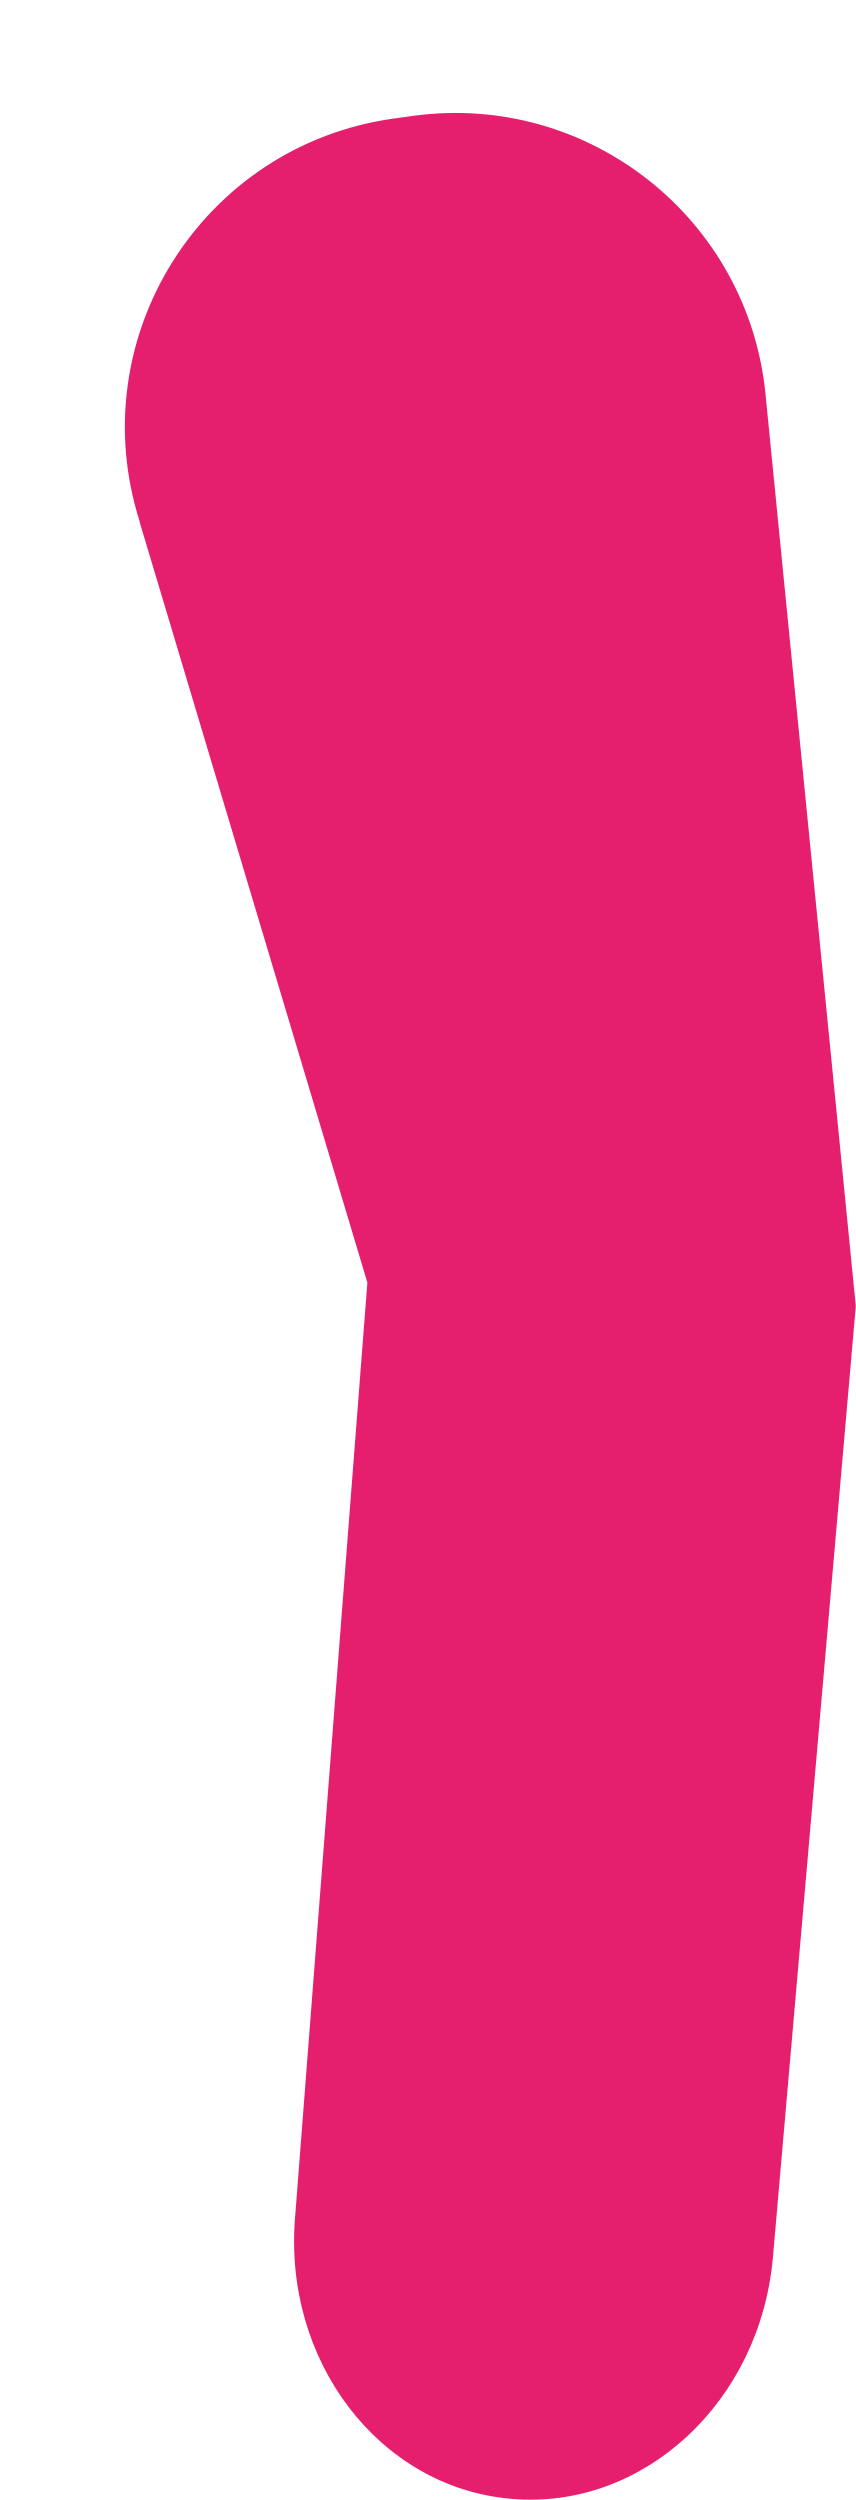
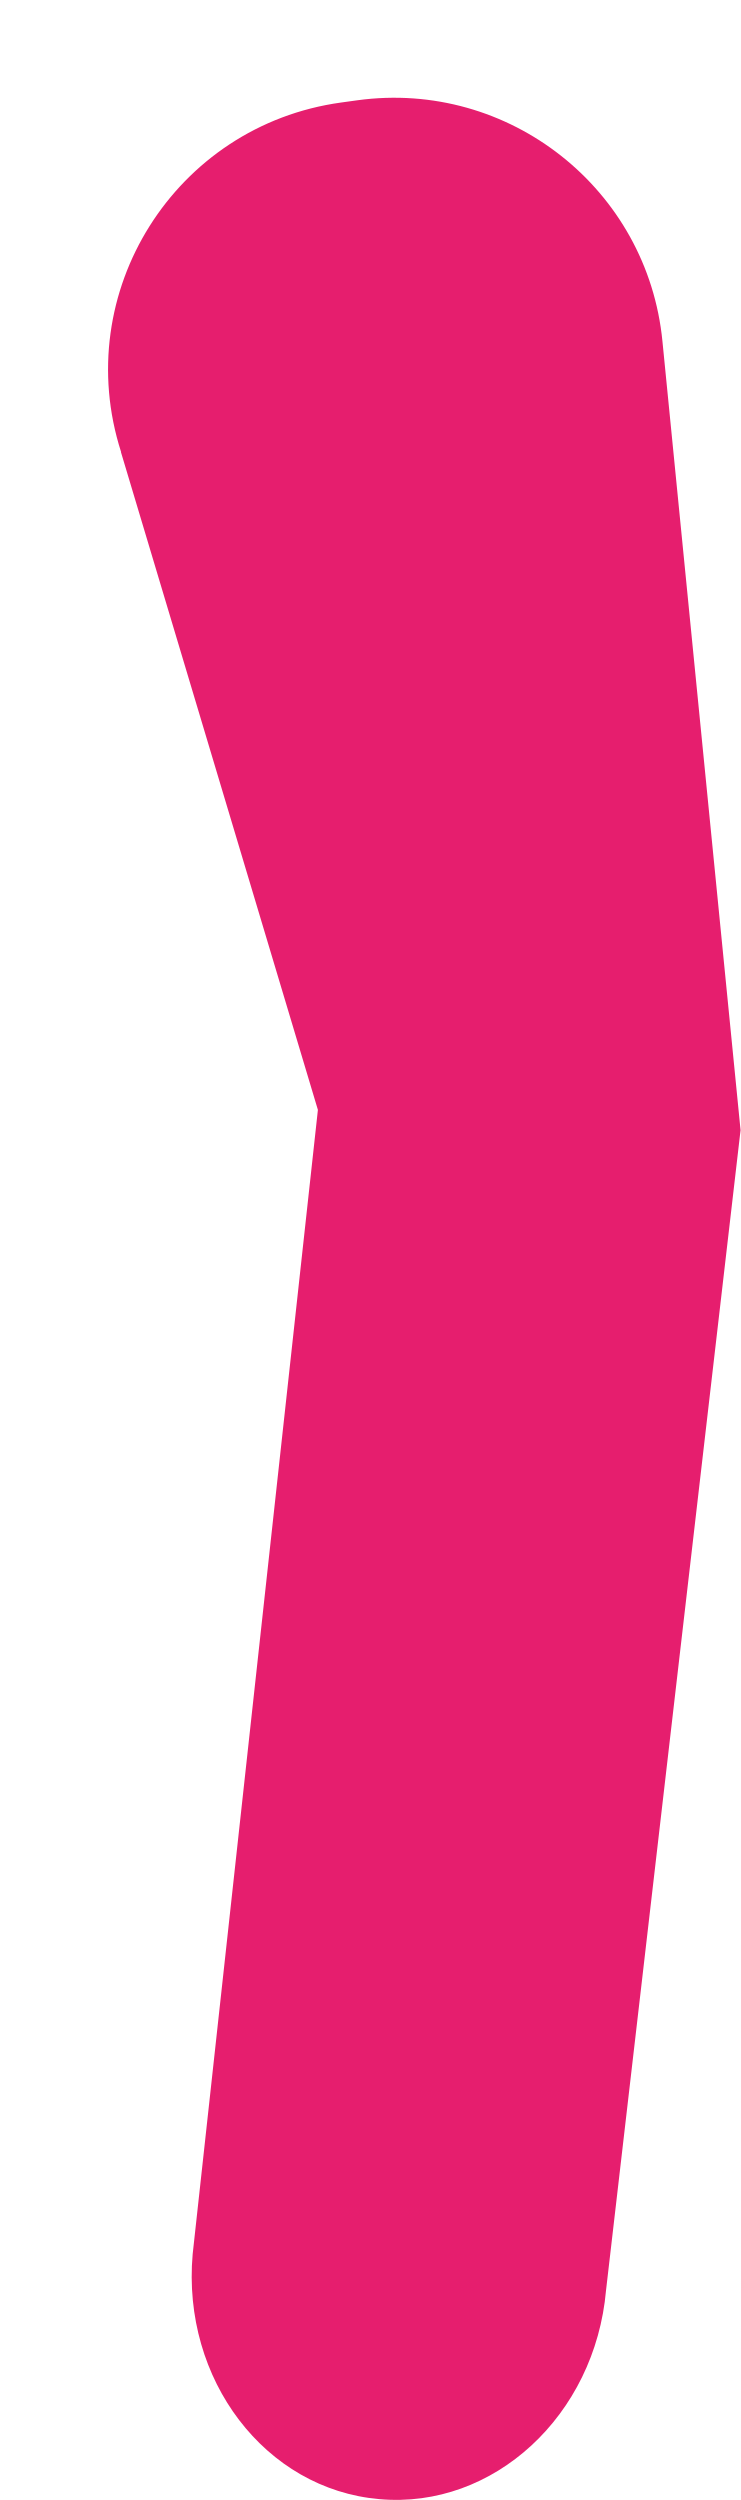
- <svg xmlns="http://www.w3.org/2000/svg" id="_图层_1" data-name="图层 1" viewBox="0 0 43.05 125.76">
+ <svg xmlns="http://www.w3.org/2000/svg" id="_图层_1" data-name="图层 1" viewBox="0 0 43.05 145.33">
  <defs>
    <style>
      .cls-1 {
        fill: #e61e6e;
      }
    </style>
  </defs>
-   <path class="cls-1" d="M7.03,26.28l11.45,38.24-3.63,46.94c-.64,7.29,4.22,13.67,10.86,14.24,6.63.59,12.53-4.86,13.17-12.14l4.17-47.86-4.54-45.85c-.86-8.86-8.92-15.23-17.74-14.02l-.94.13c-9.65,1.33-15.77,11.04-12.79,20.32Z" />
+   <path class="cls-1" d="M7.03,26.28l11.45,38.24-7.28,66.52c-.64,7.29,4.22,13.67,10.86,14.24,6.63.59,12.53-4.86,13.17-12.14l7.82-67.44-4.54-45.85c-.86-8.86-8.92-15.23-17.74-14.02l-.94.13c-9.65,1.33-15.77,11.04-12.79,20.32Z" />
</svg>
